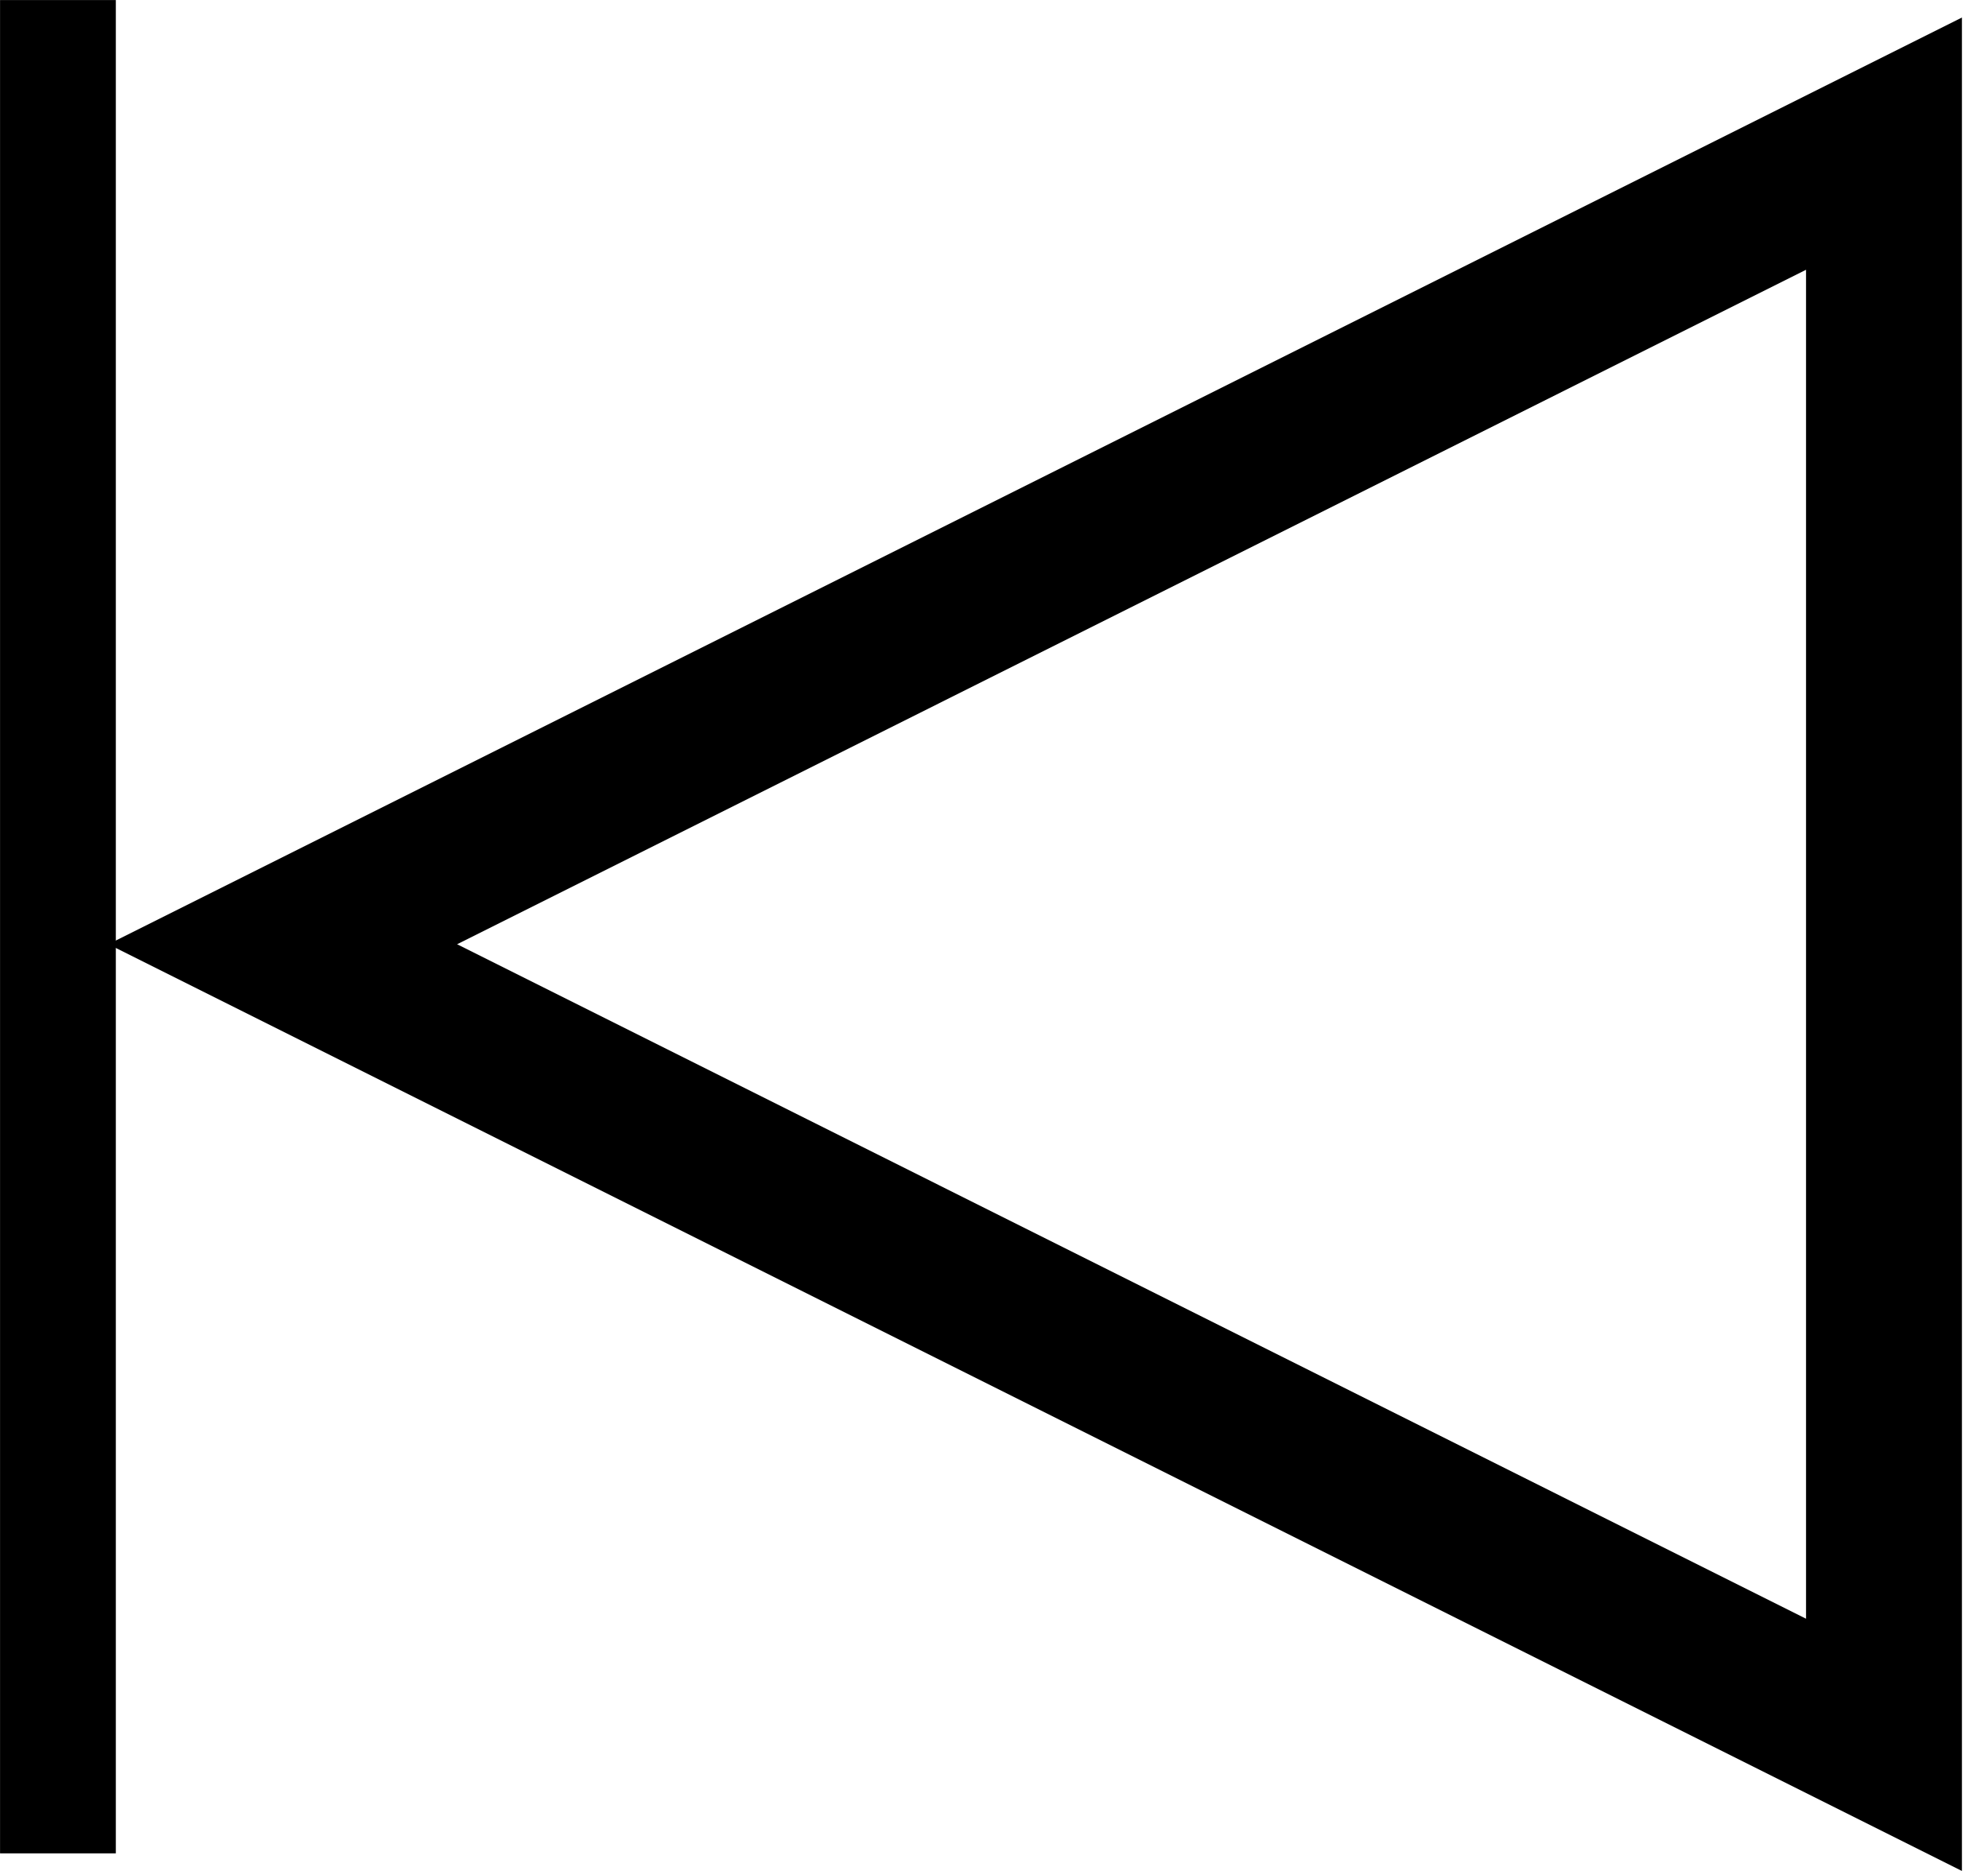
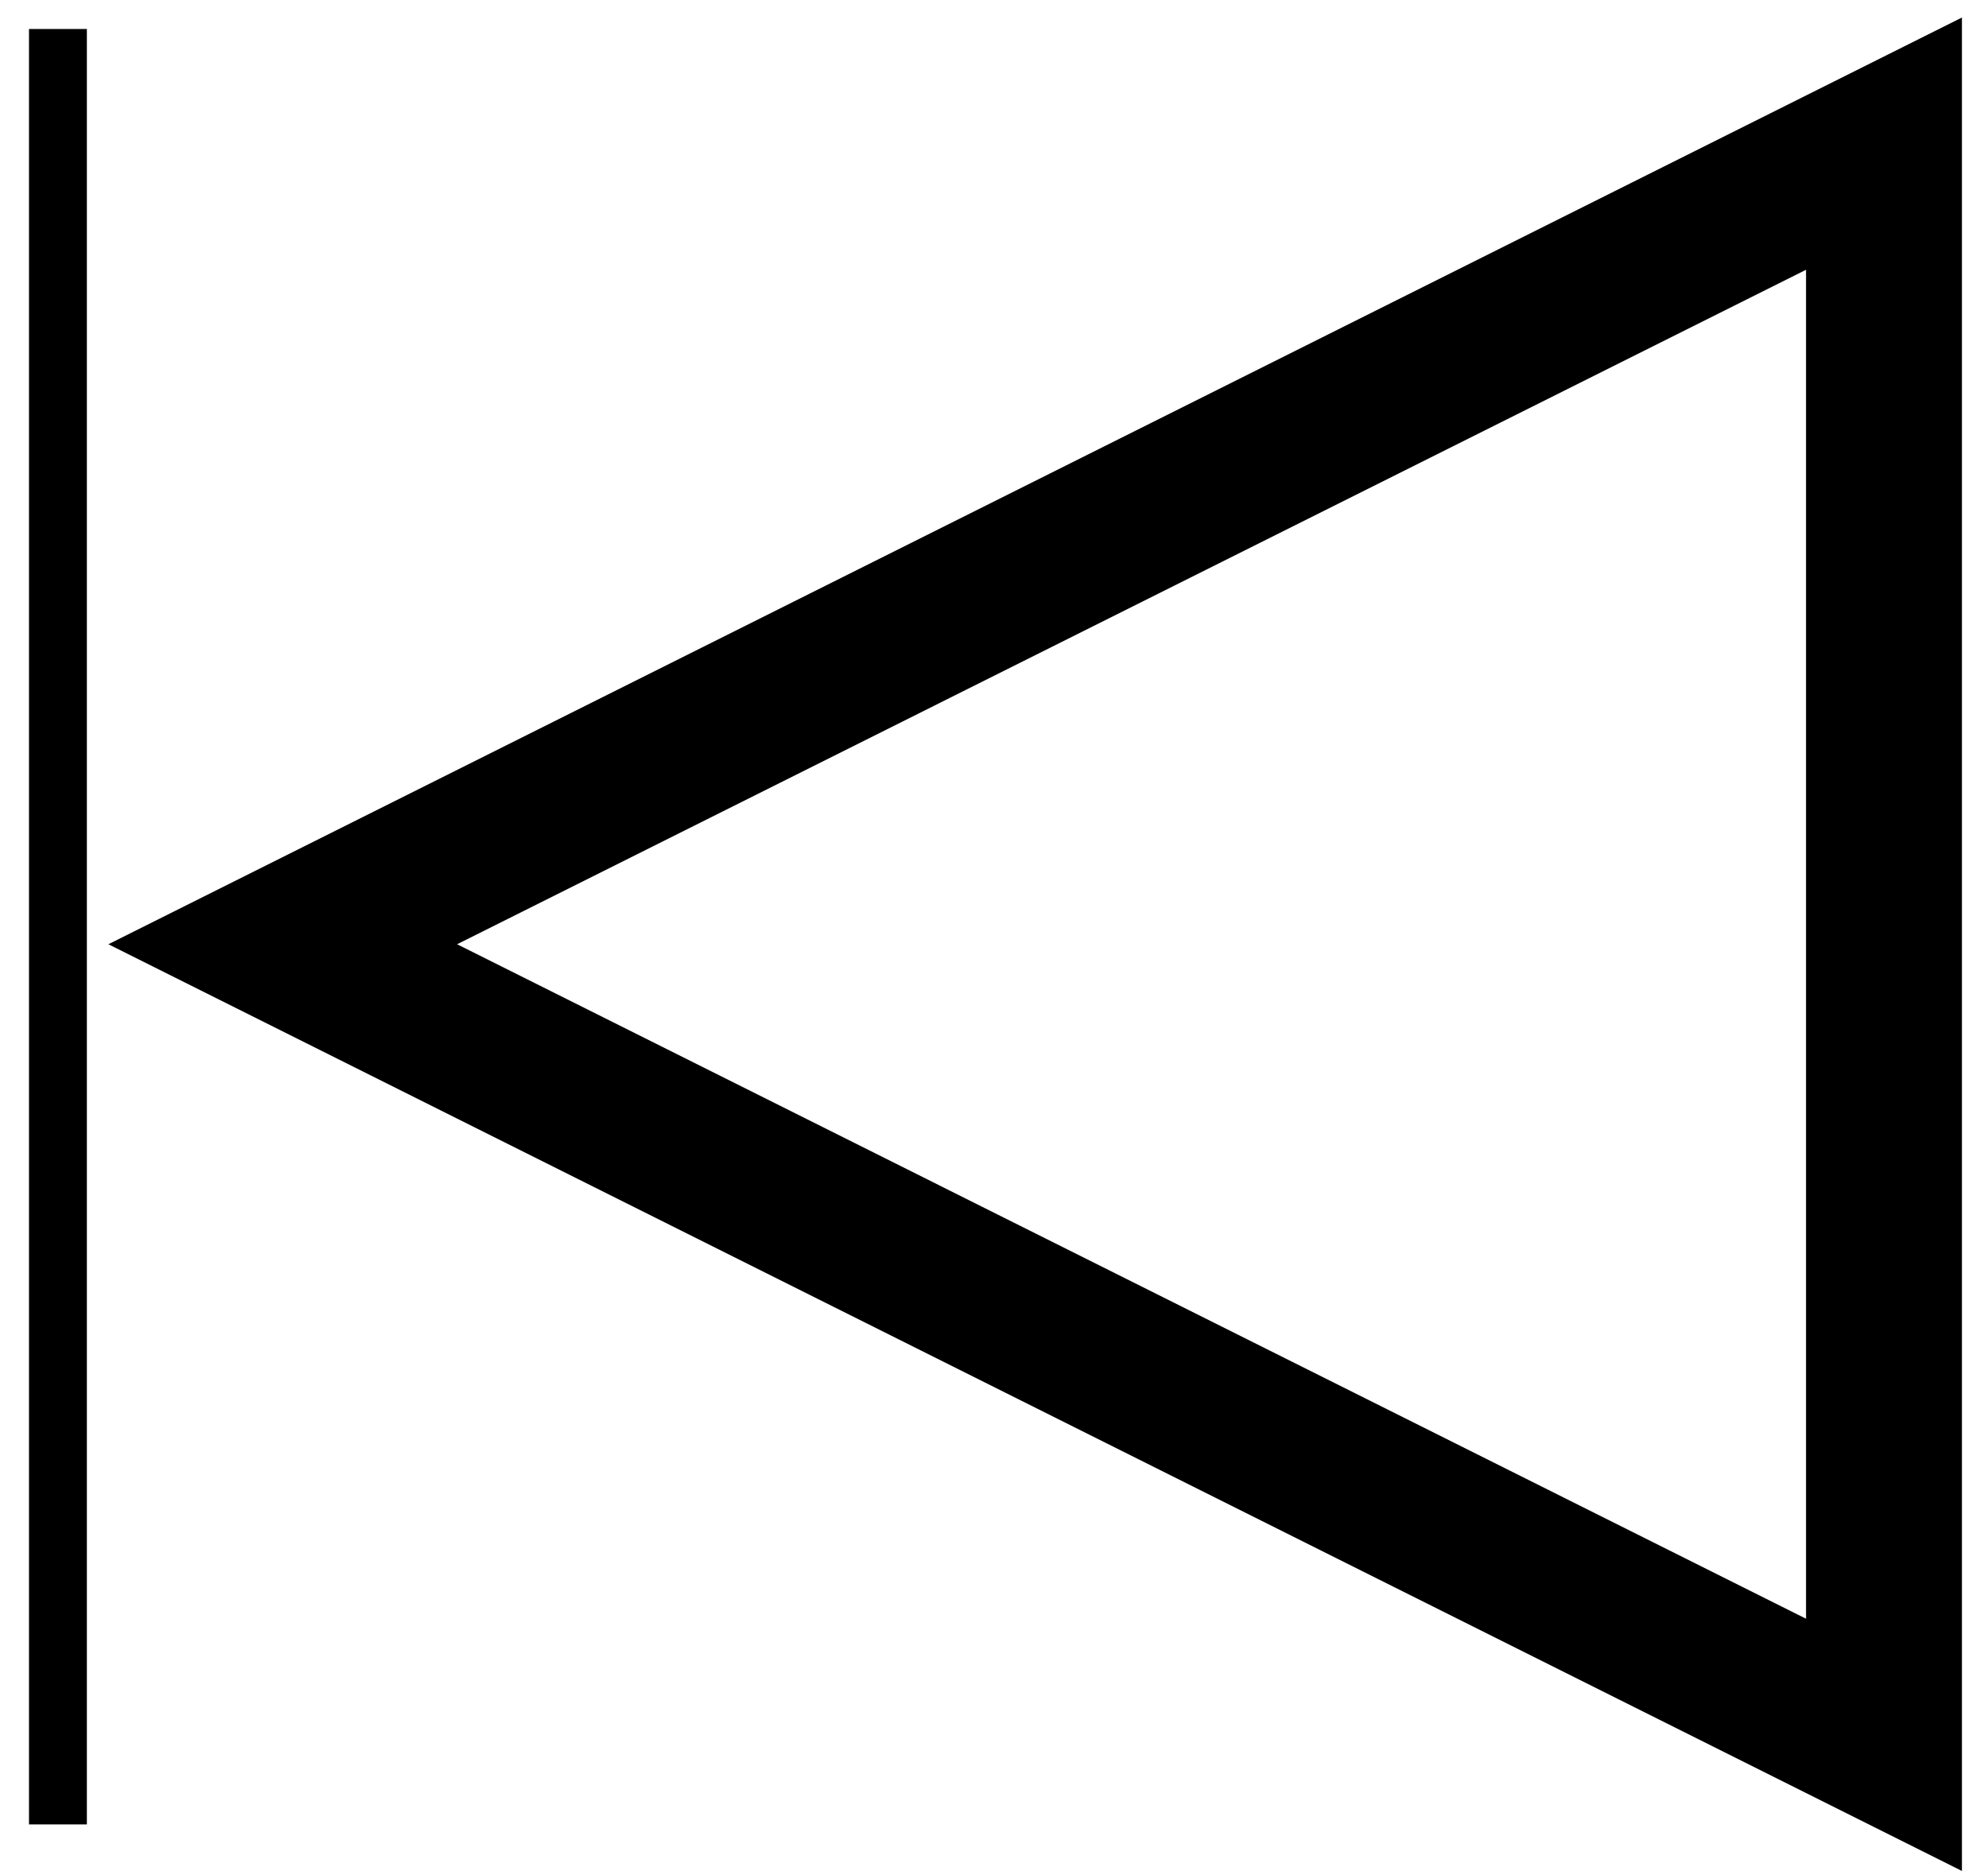
- <svg xmlns="http://www.w3.org/2000/svg" width="17" height="16" viewBox="0 0 17 16" fill="none">
-   <path fill-rule="evenodd" clip-rule="evenodd" d="M0.927 8.075L16.777 0.15V16L0.927 8.075ZM15.444 13.843V2.307L3.909 8.075L15.444 13.843Z" fill="black" />
-   <rect x="-0.248" y="0.248" width="0.495" height="15.354" transform="matrix(-1 0 0 1 0.494931 0)" fill="#D8D8D8" stroke="black" stroke-width="0.495" />
+ <svg xmlns="http://www.w3.org/2000/svg" width="17" height="16" viewBox="0 0 17 16">
+   <path fill-rule="evenodd" clip-rule="evenodd" d="M0.927 8.075L16.777 0.15V16L0.927 8.075ZM15.444 13.843V2.307L3.909 8.075L15.444 13.843Z" />
+   <rect x="-0.248" y="0.248" width="0.495" height="15.354" transform="matrix(-1 0 0 1 0.494931 0)" stroke-width="0.495" />
</svg>
